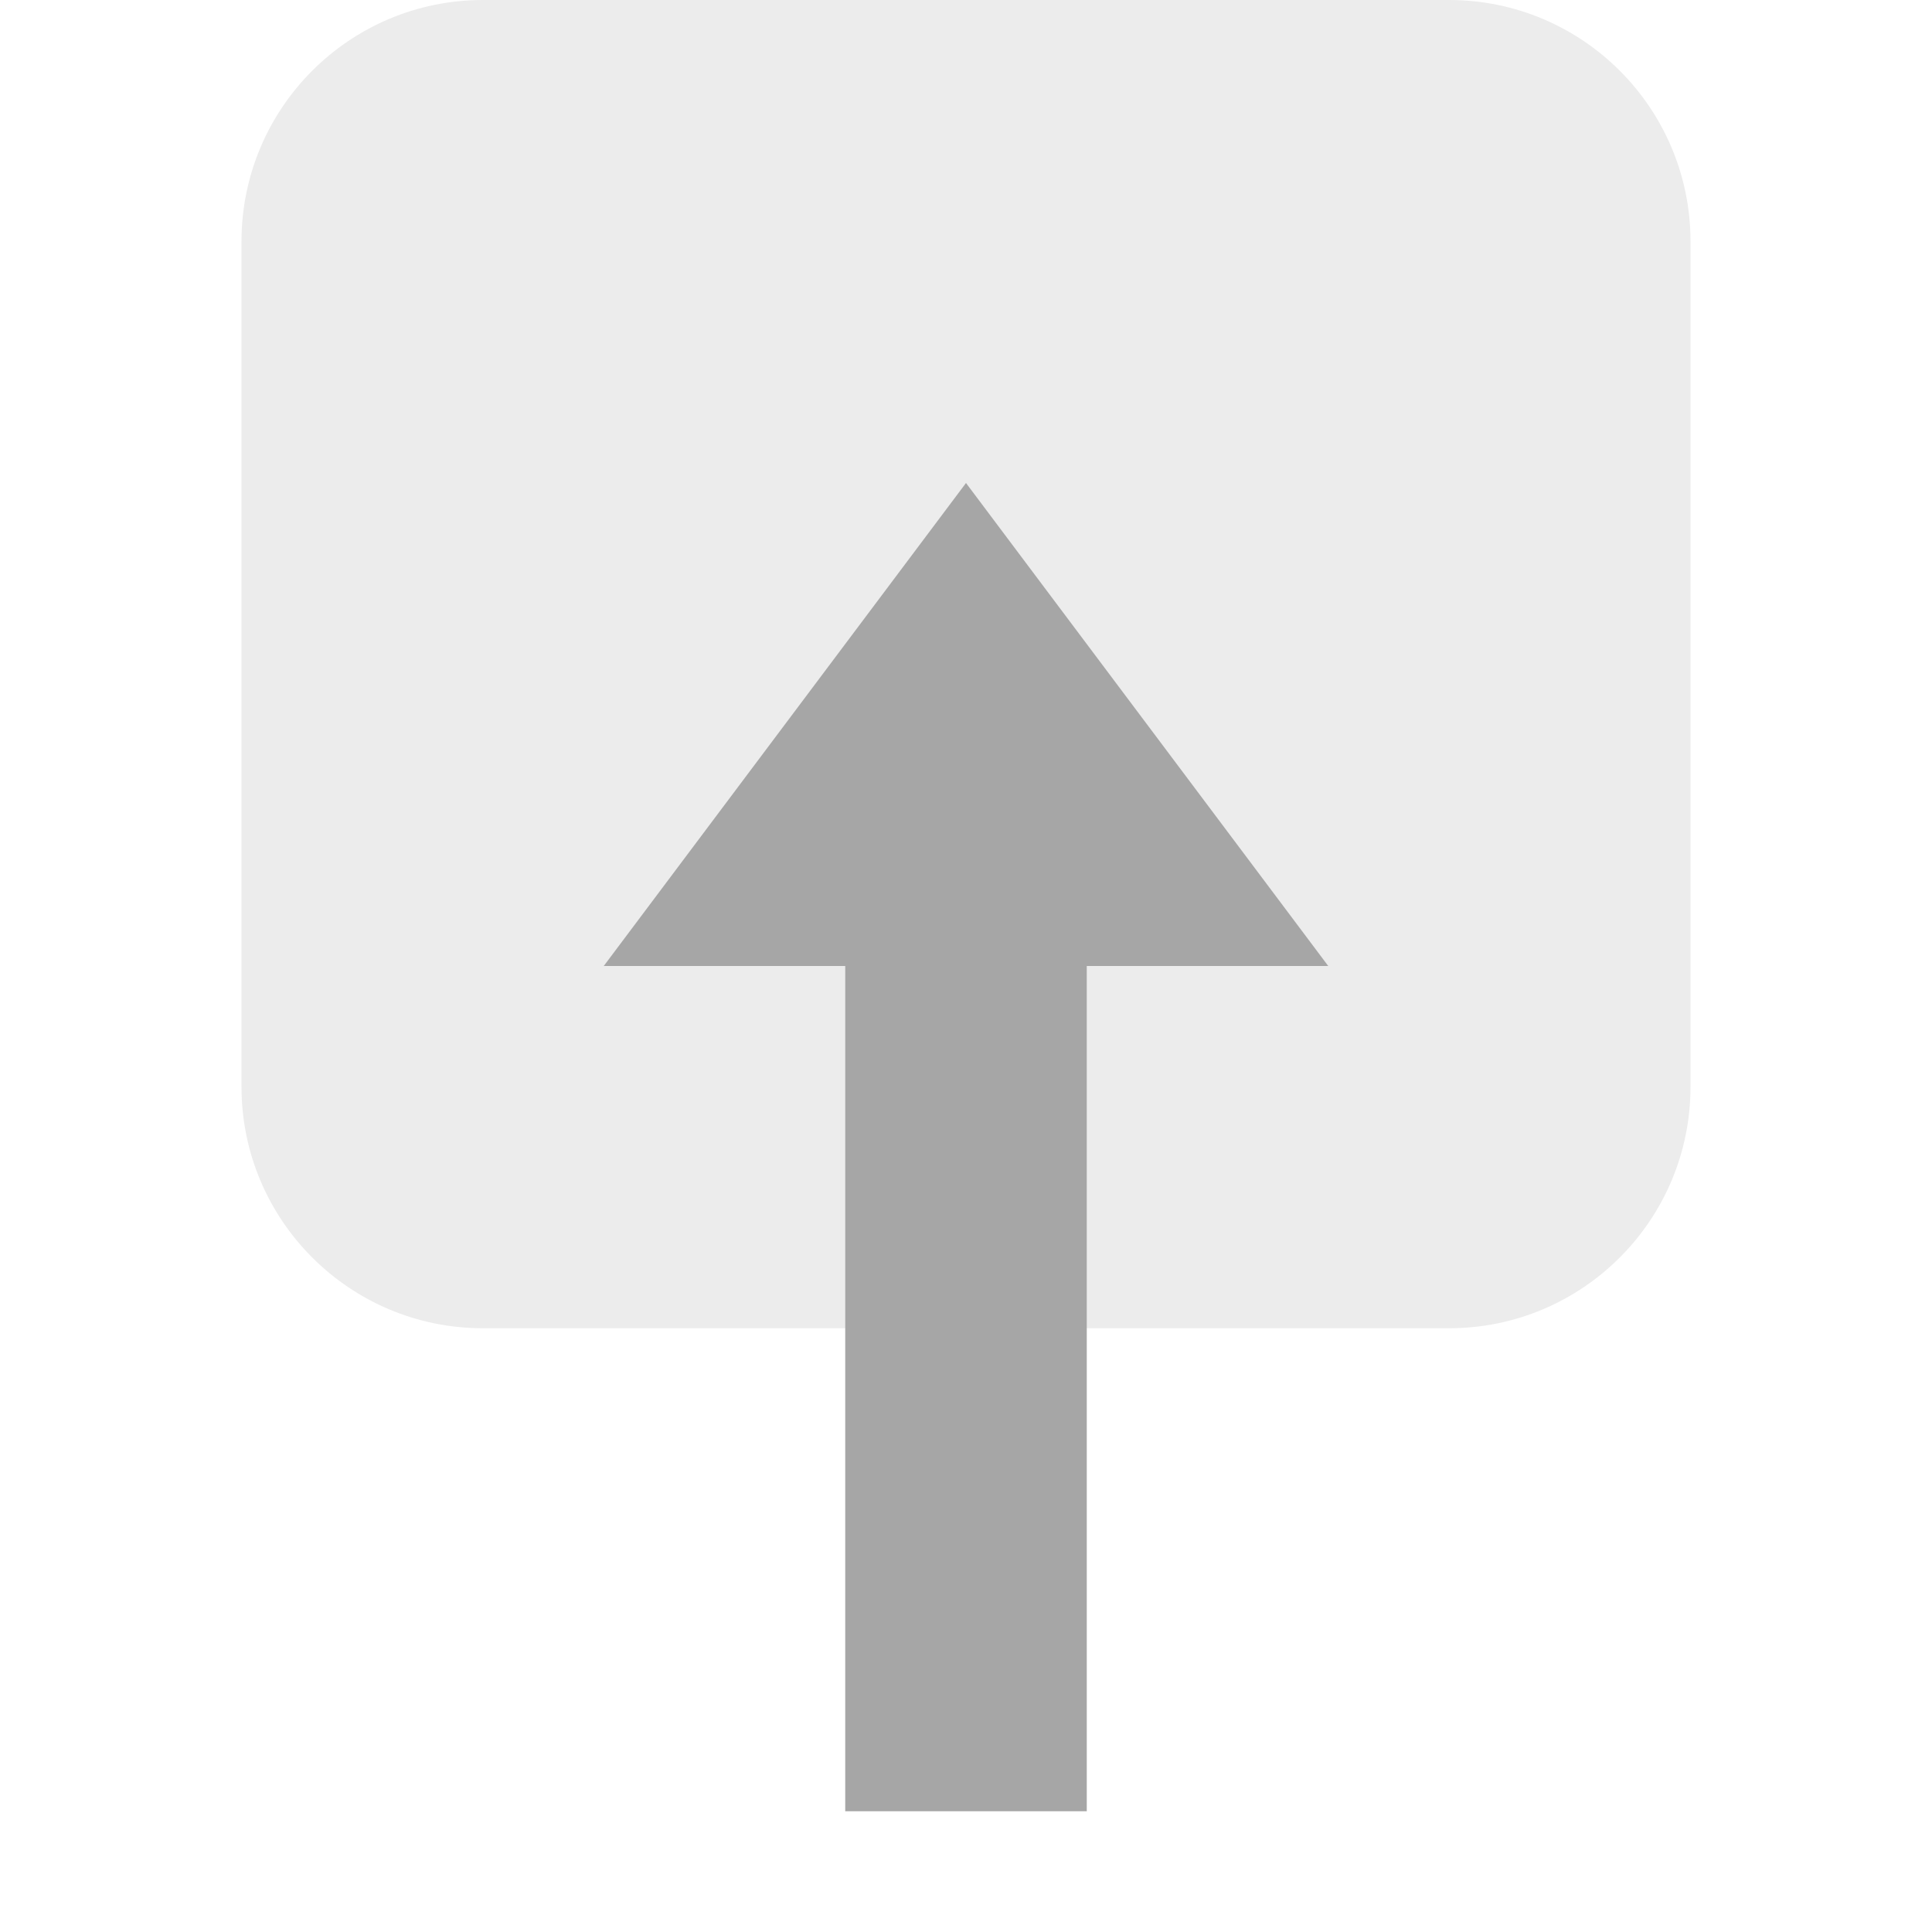
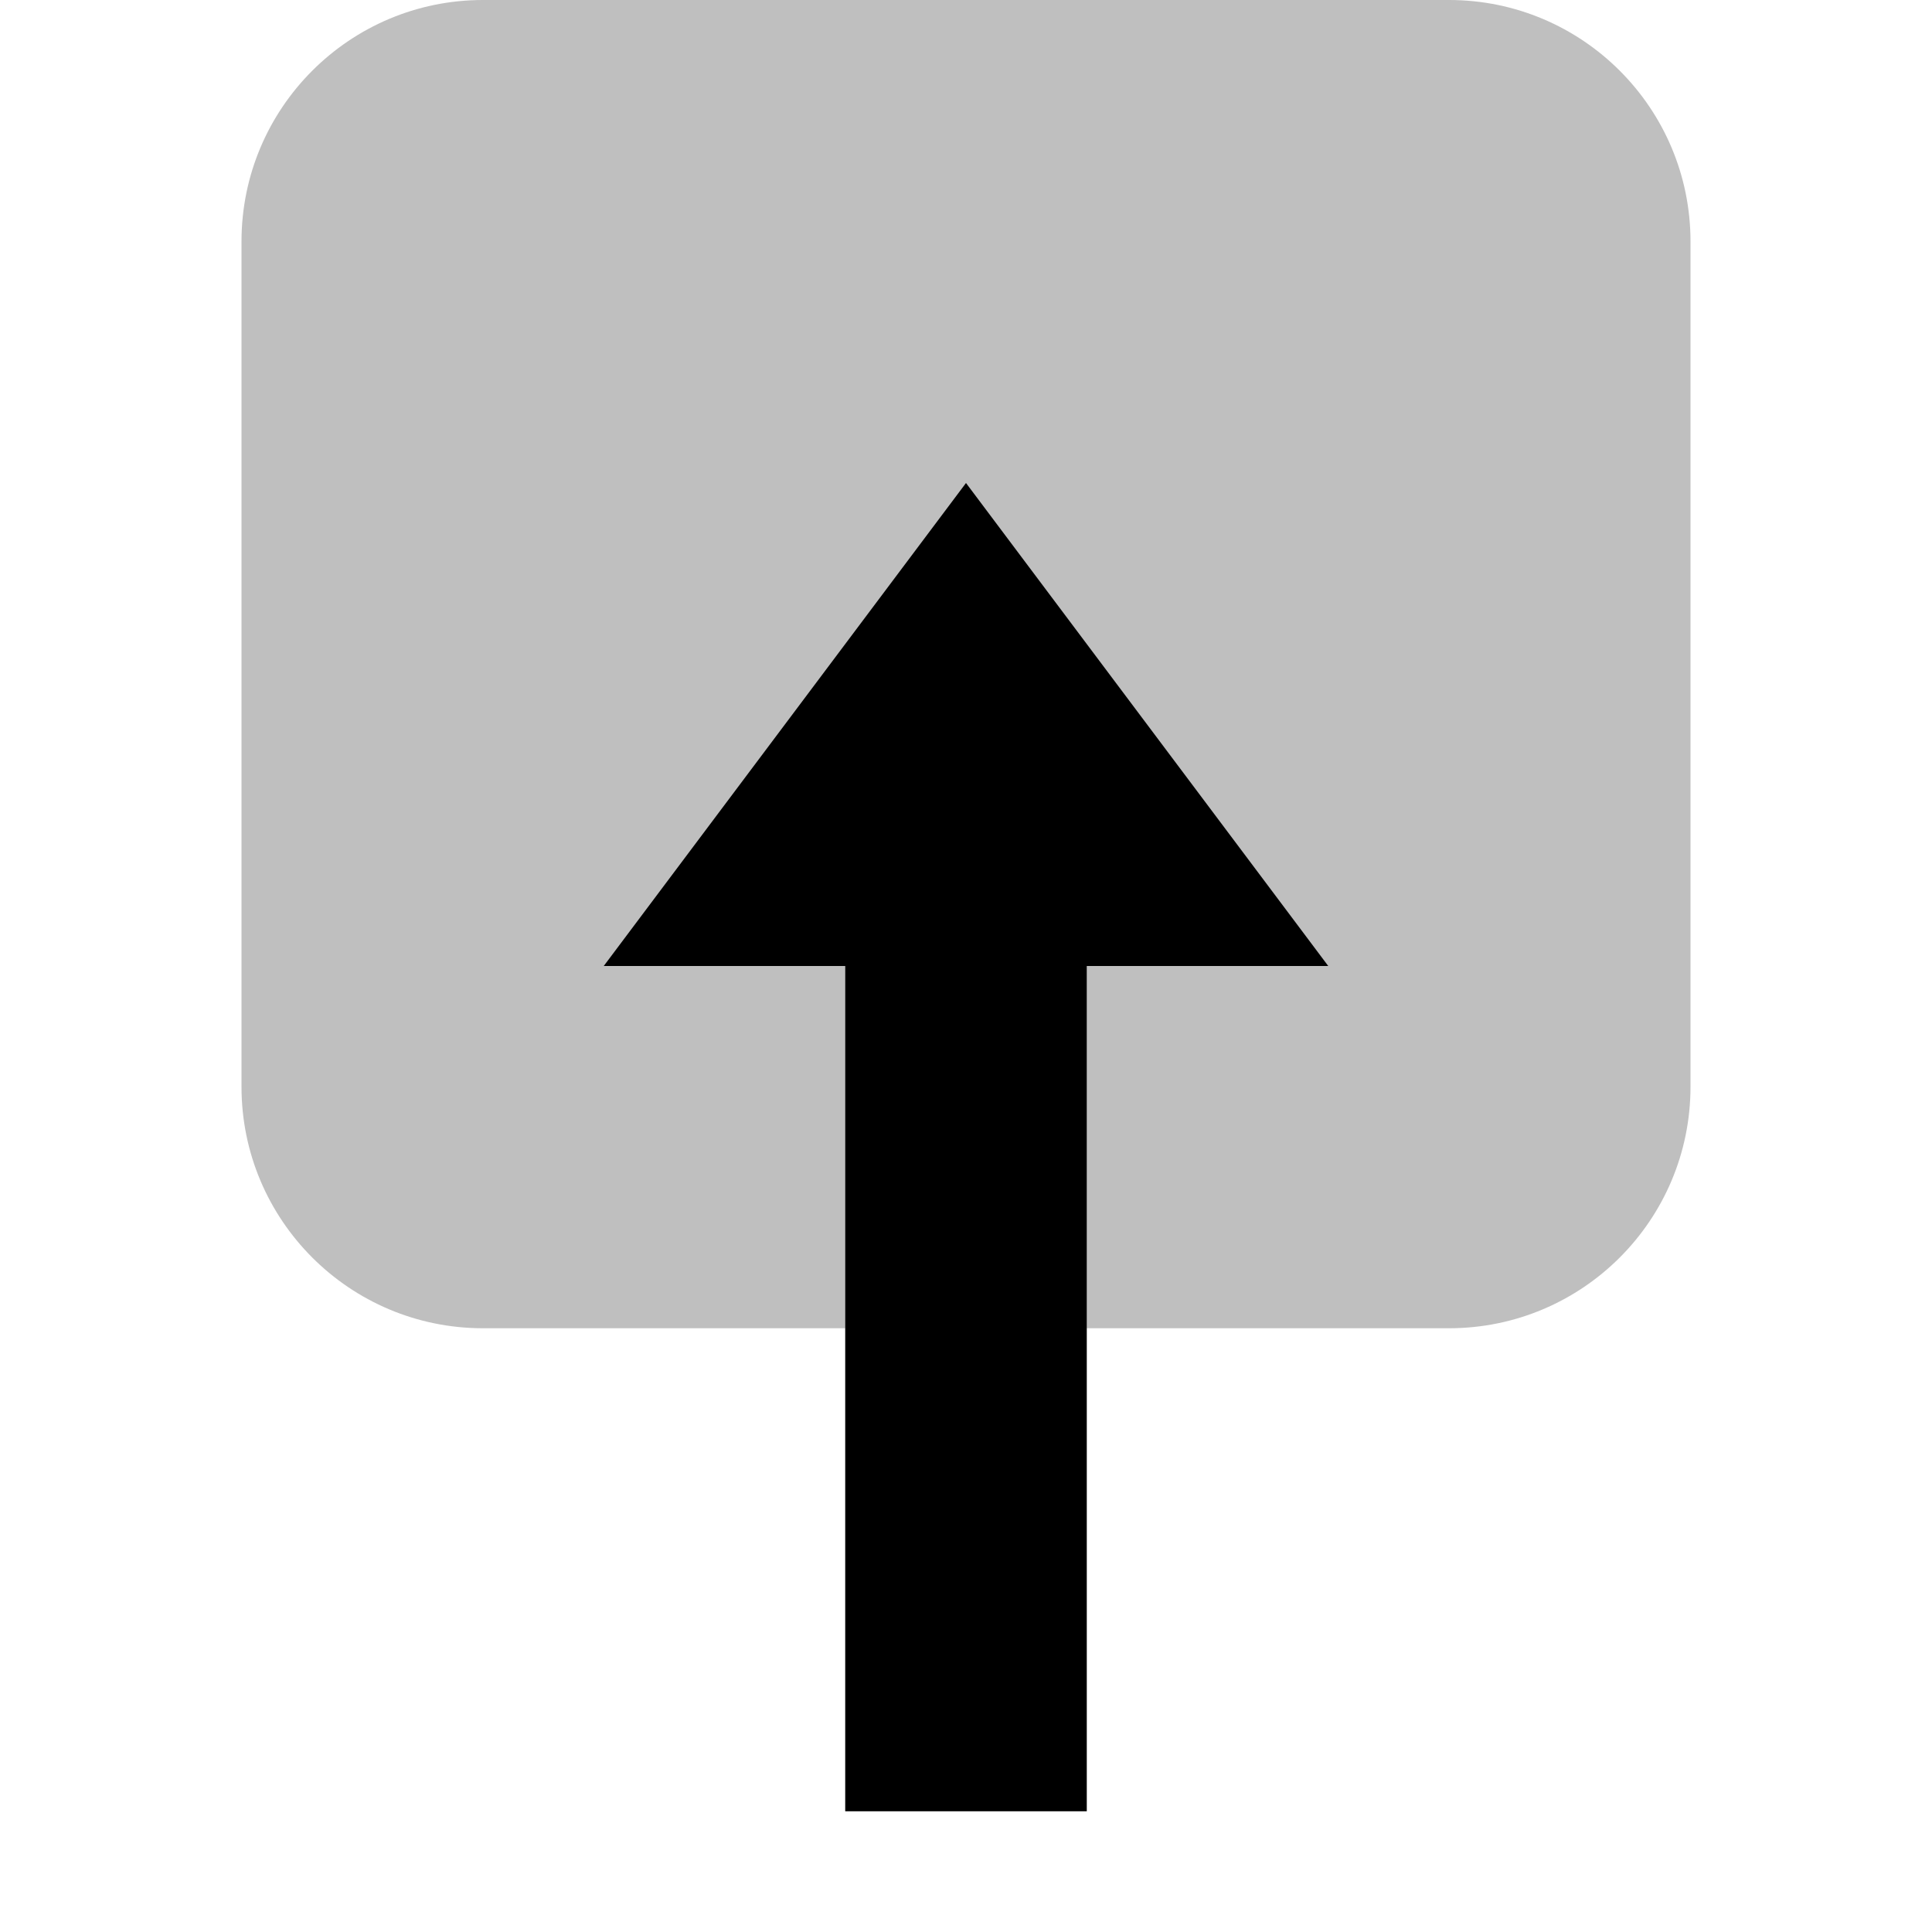
<svg xmlns="http://www.w3.org/2000/svg" width="16" height="16" viewBox="0 0 16 16" fill="none">
-   <rect opacity="0.25" x="2" y="11" width="11" height="12" rx="2" transform="rotate(-90 2 11)" fill="black" fill-opacity="0.3" />
-   <rect opacity="0.25" x="7" y="15" width="4" height="2" transform="rotate(-90 7 15)" fill="black" fill-opacity="0.3" />
-   <path fill-rule="evenodd" clip-rule="evenodd" d="M8 4L5 8L7 8L7 15L9 15L9 8L11 8L8 4Z" fill="black" fill-opacity="0.3" />
+   <rect opacity="0.25" x="2" y="11" width="11" height="12" rx="2" transform="rotate(-90 2 11)" fill="black" />
+   <rect opacity="0.25" x="7" y="15" width="4" height="2" transform="rotate(-90 7 15)" fill="black" />
+   <path fill-rule="evenodd" clip-rule="evenodd" d="M8 4L5 8L7 8L7 15L9 15L9 8L11 8L8 4Z" fill="black" />
</svg>
